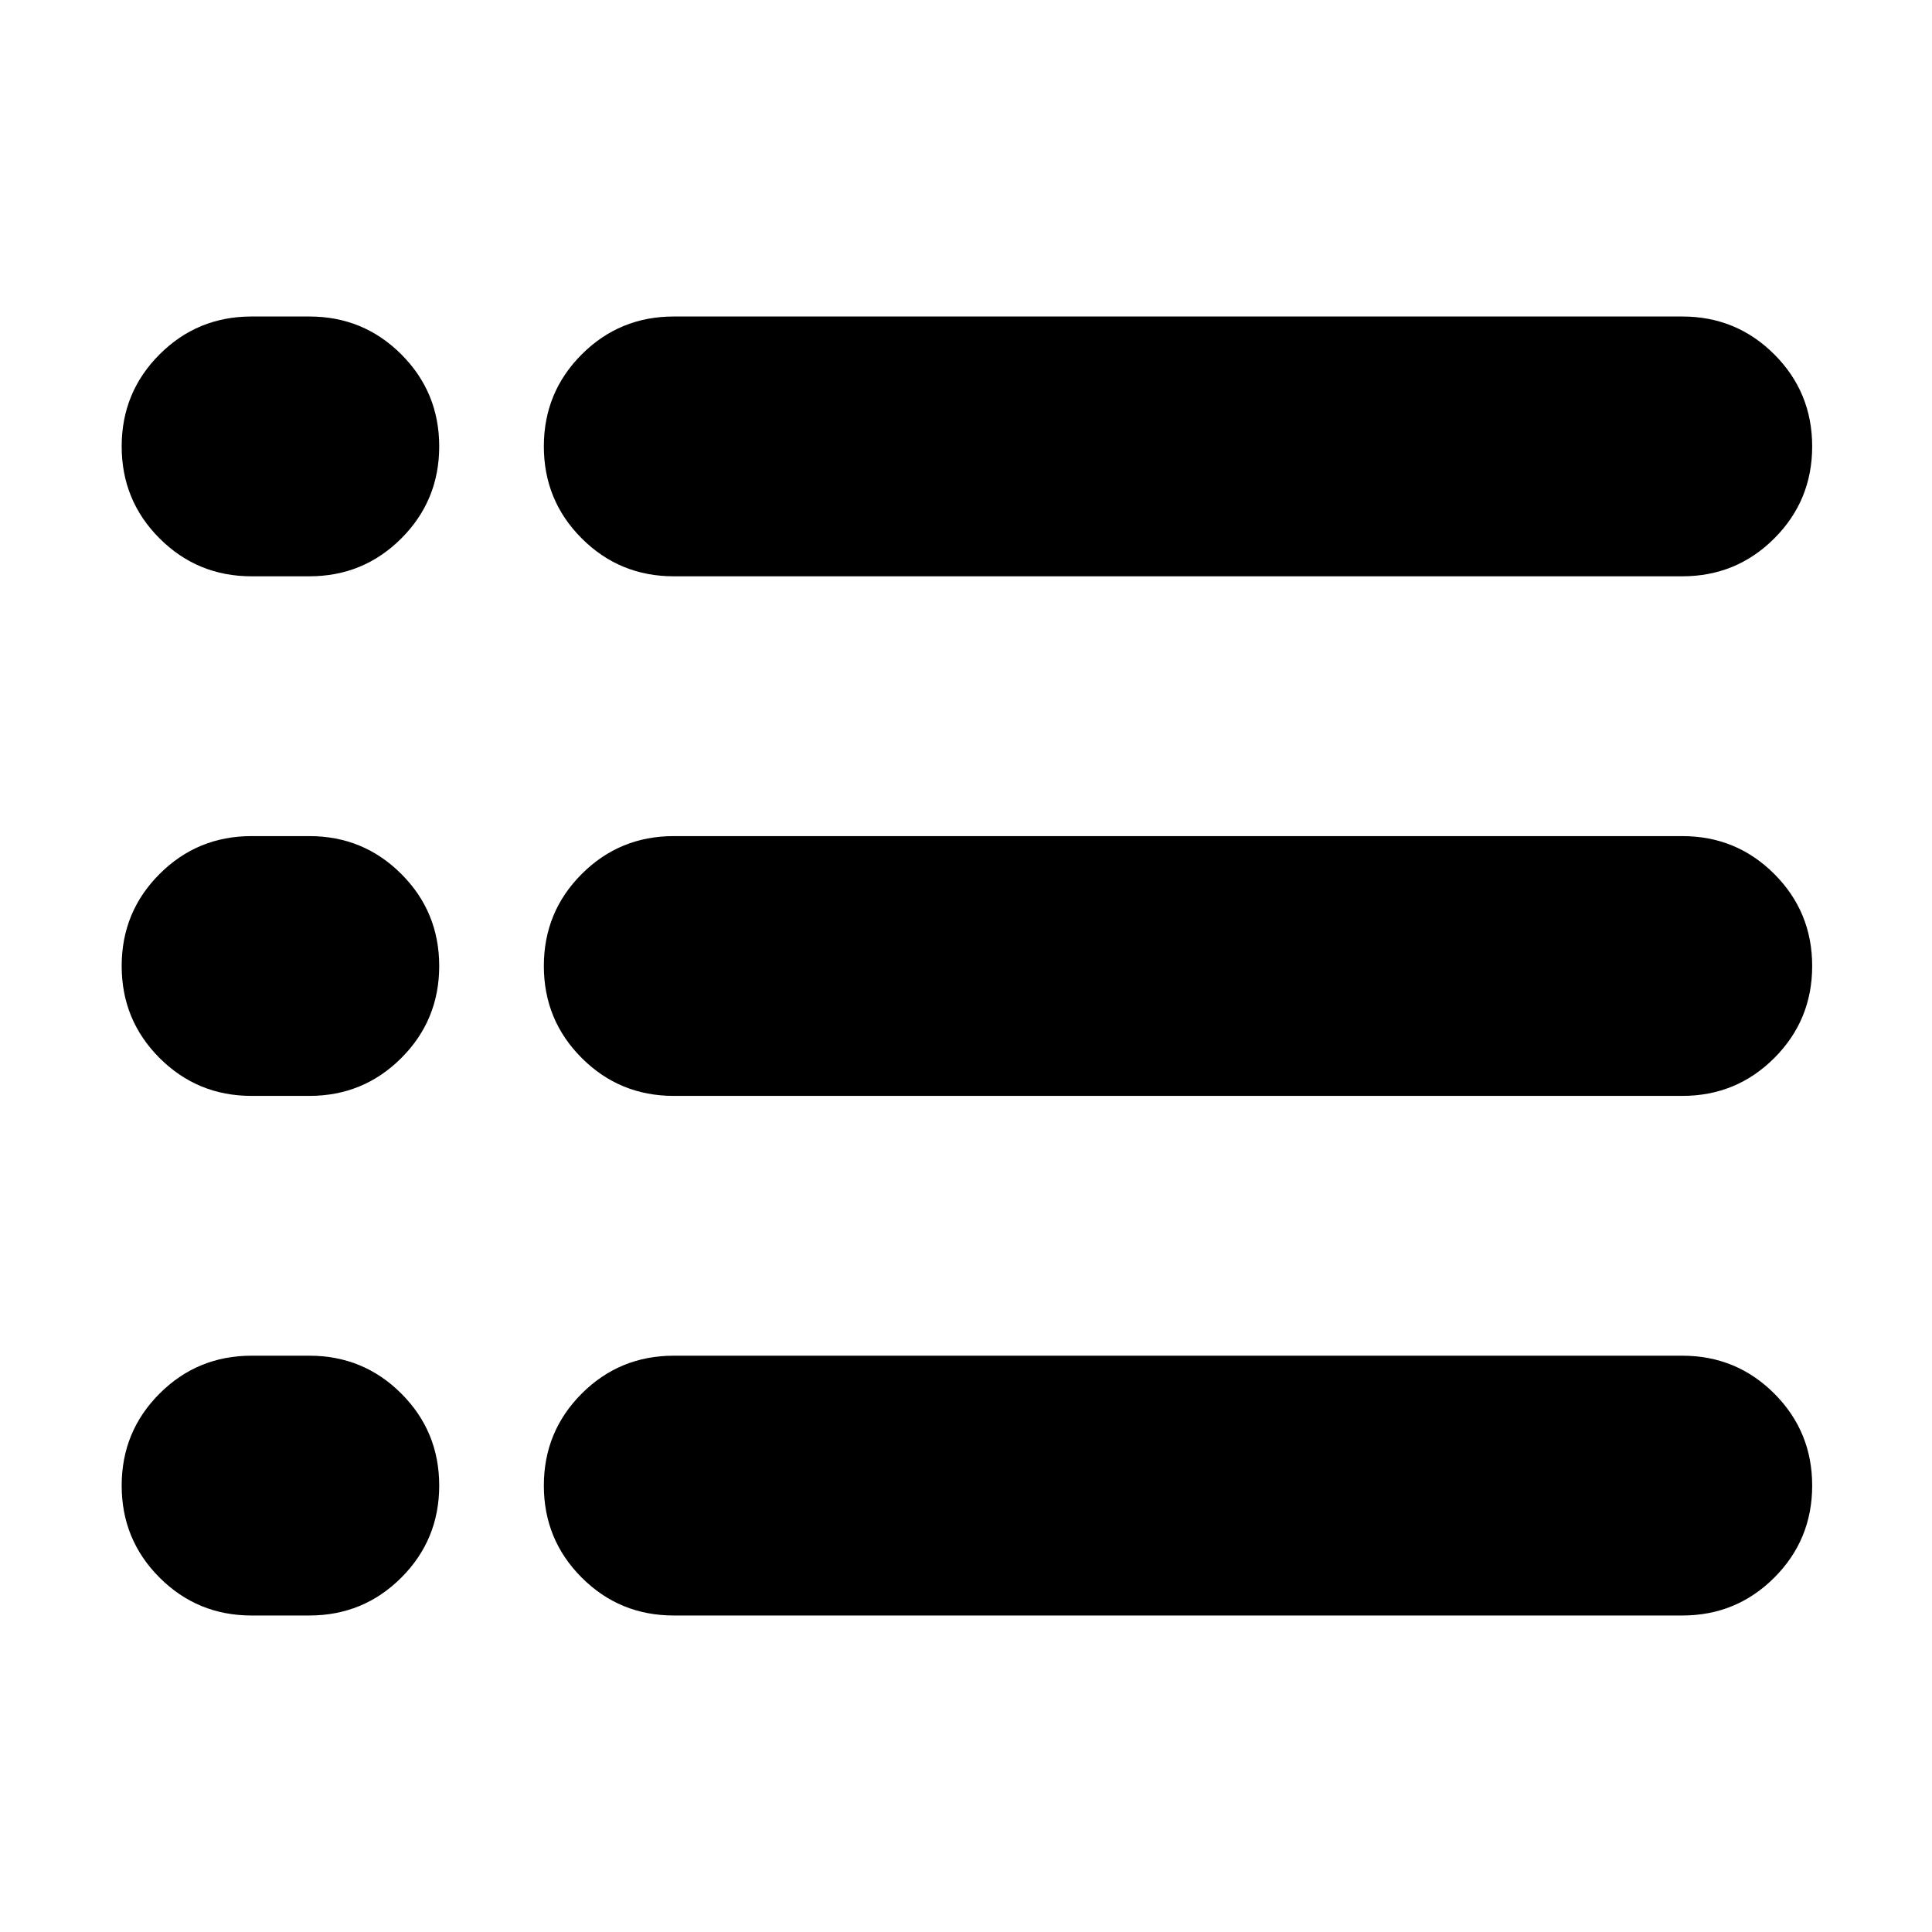
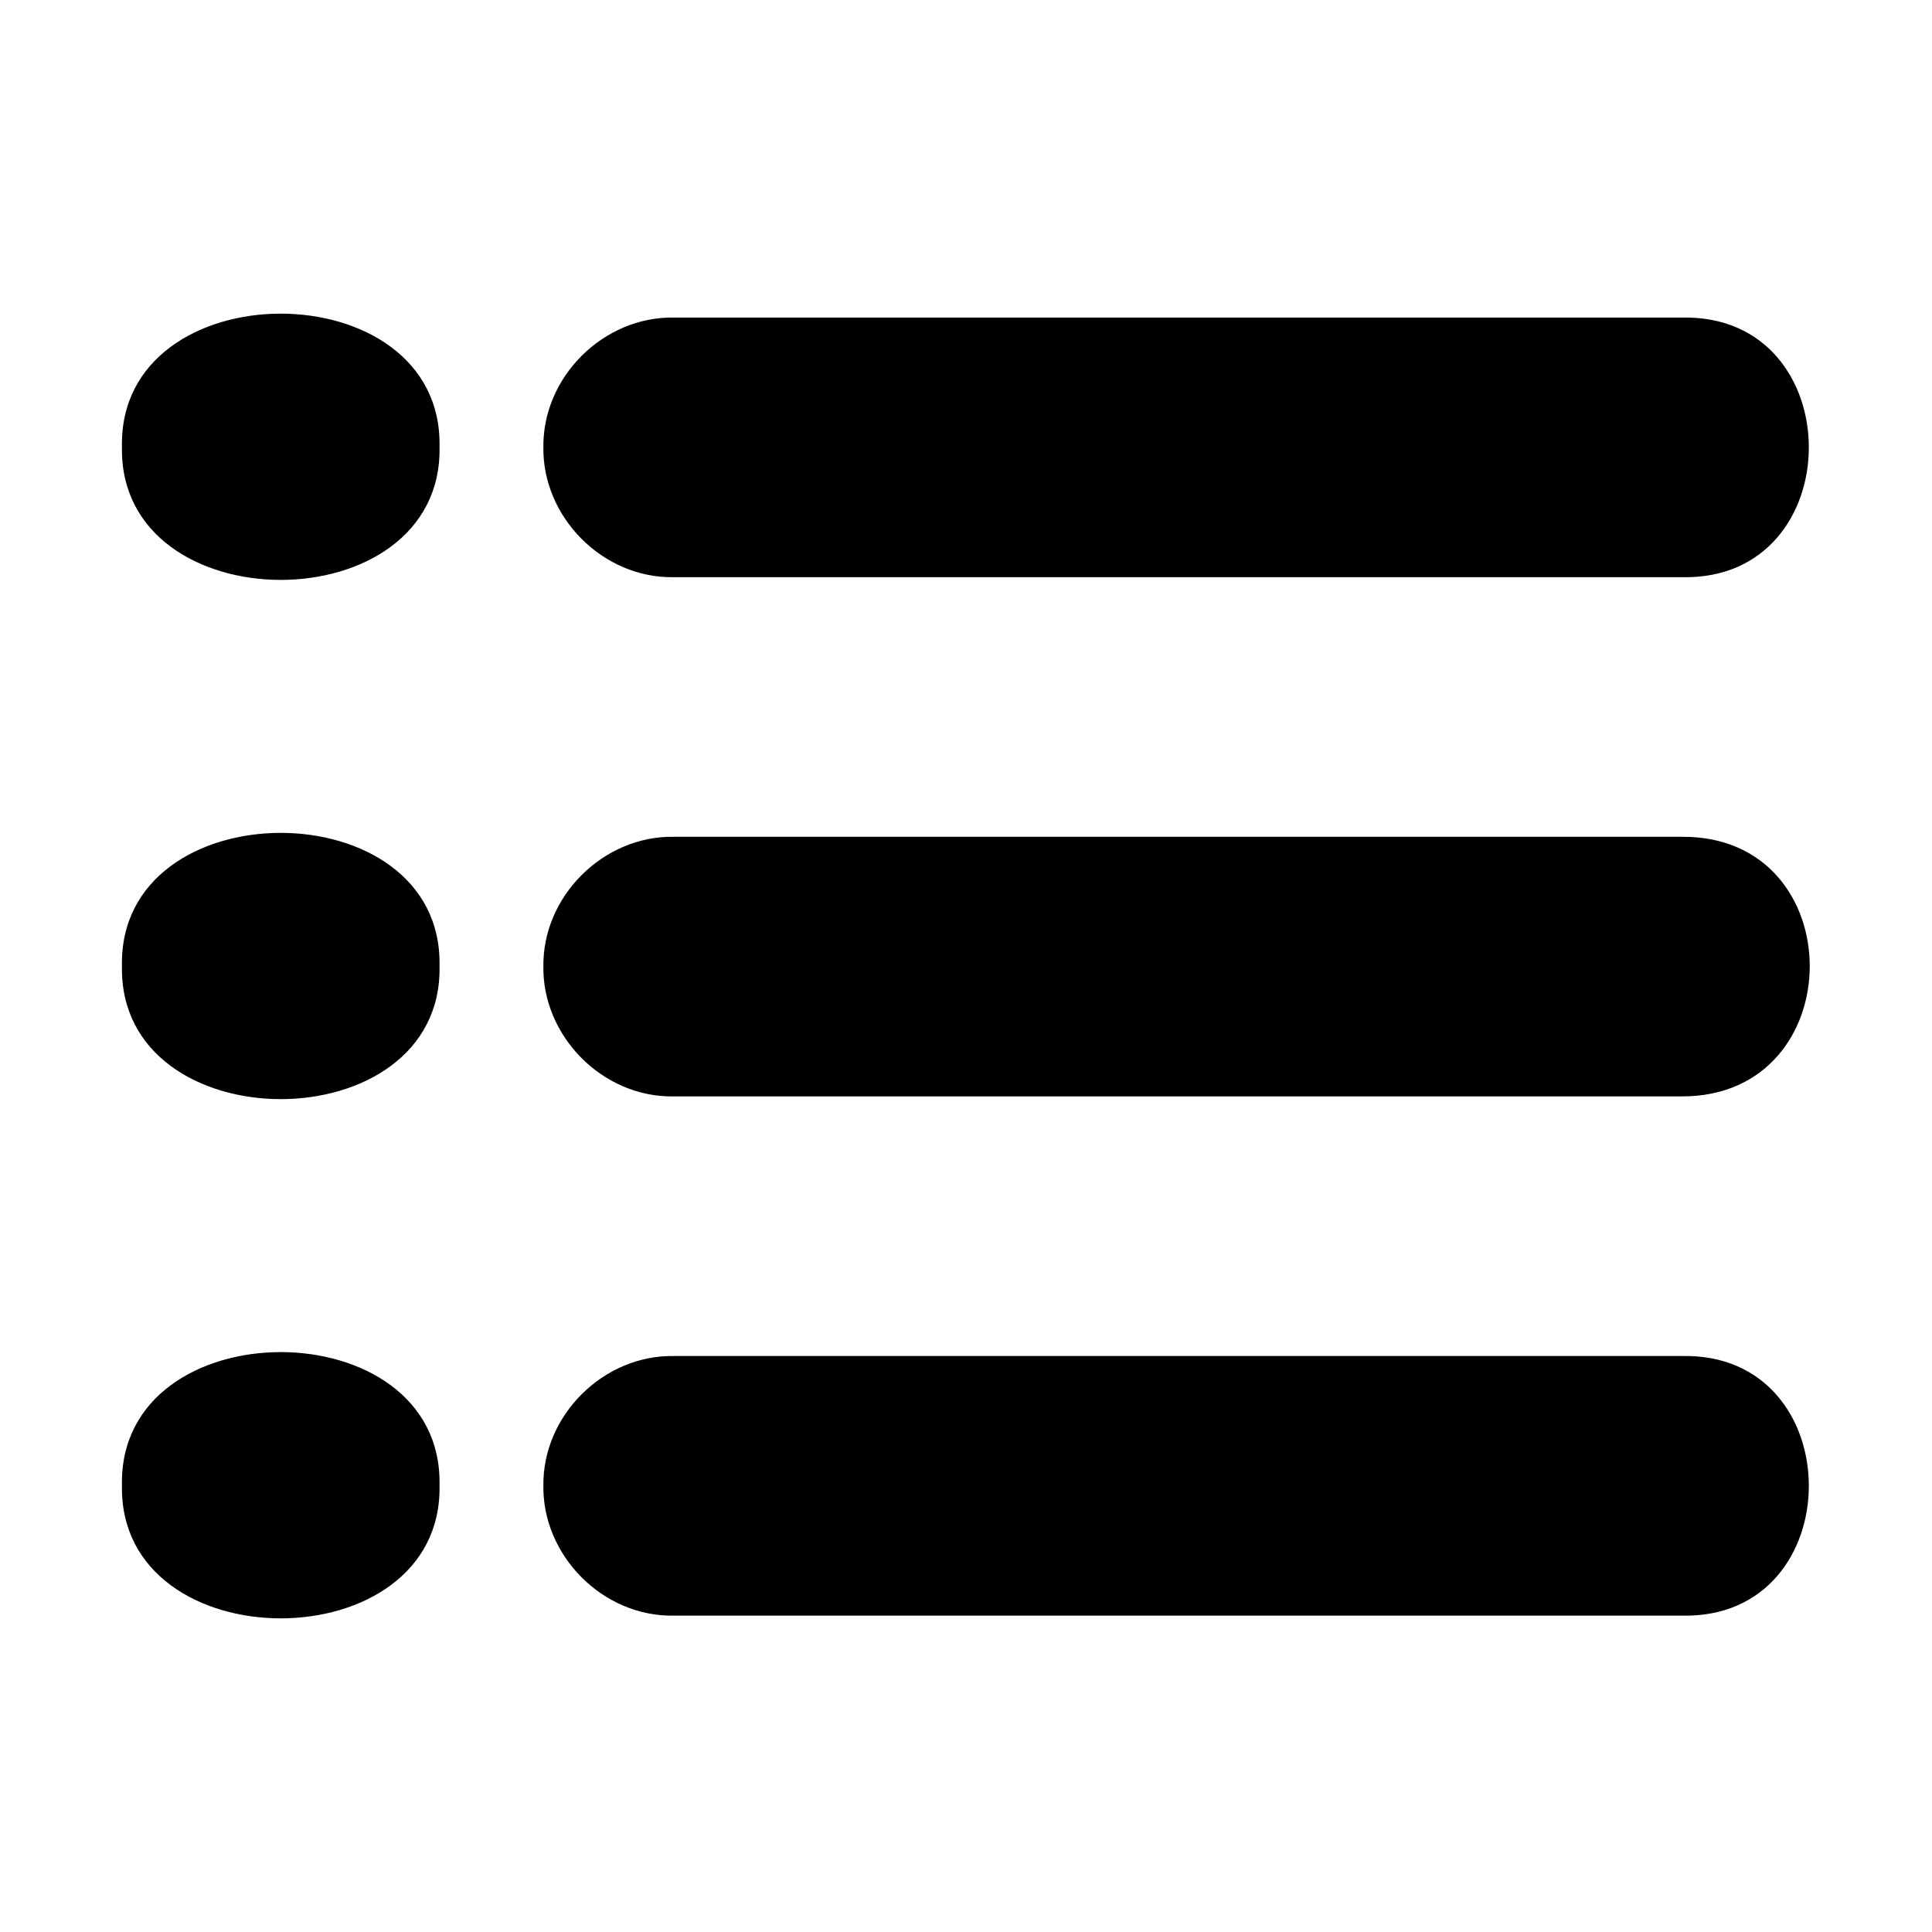
- <svg xmlns="http://www.w3.org/2000/svg" width="100%" height="100%" viewBox="0 0 16 16" version="1.1" xml:space="preserve" style="fill-rule:evenodd;clip-rule:evenodd;stroke-linejoin:round;stroke-miterlimit:2;">
-   <g transform="matrix(1,0,0,1,-80,-134)">
-     <g transform="matrix(0.25,0,0,0.25,80,134)">
-       <rect id="th-list" x="0" y="0" width="64" height="64" style="fill:none;" />
-       <clipPath id="_clip1">
-         <rect id="th-list1" x="0" y="0" width="64" height="64" />
-       </clipPath>
-       <g clip-path="url(#_clip1)">
-         <g id="th-list2">
-           <g transform="matrix(5.33333,0,0,5.33333,-563.593,-880)">
-             <rect x="105.674" y="165" width="12" height="12" style="fill:none;" />
-           </g>
-           <g transform="matrix(59.7652,0,0,59.7652,4.03068,52.9178)">
-             <path d="M0,-0.062C0,-0.042 0.007,-0.025 0.021,-0.011C0.035,0.003 0.052,0.01 0.072,0.01L0.104,0.01C0.124,0.01 0.141,0.003 0.155,-0.011C0.169,-0.025 0.176,-0.042 0.176,-0.062C0.176,-0.082 0.169,-0.099 0.155,-0.113C0.141,-0.127 0.124,-0.134 0.104,-0.134L0.072,-0.134C0.052,-0.134 0.035,-0.127 0.021,-0.113C0.007,-0.099 0,-0.082 0,-0.062ZM0,-0.35C0,-0.33 0.007,-0.313 0.021,-0.299C0.035,-0.285 0.052,-0.278 0.072,-0.278L0.104,-0.278C0.124,-0.278 0.141,-0.285 0.155,-0.299C0.169,-0.313 0.176,-0.33 0.176,-0.35C0.176,-0.37 0.169,-0.387 0.155,-0.401C0.141,-0.415 0.124,-0.422 0.104,-0.422L0.072,-0.422C0.052,-0.422 0.035,-0.415 0.021,-0.401C0.007,-0.387 0,-0.37 0,-0.35ZM0,-0.638C0,-0.618 0.007,-0.601 0.021,-0.587C0.035,-0.573 0.052,-0.566 0.072,-0.566L0.104,-0.566C0.124,-0.566 0.141,-0.573 0.155,-0.587C0.169,-0.601 0.176,-0.618 0.176,-0.638C0.176,-0.658 0.169,-0.675 0.155,-0.689C0.141,-0.703 0.124,-0.71 0.104,-0.71L0.072,-0.71C0.052,-0.71 0.035,-0.703 0.021,-0.689C0.007,-0.675 0,-0.658 0,-0.638ZM0.234,-0.062C0.234,-0.042 0.241,-0.025 0.255,-0.011C0.269,0.003 0.286,0.01 0.306,0.01L0.865,0.01C0.885,0.01 0.902,0.003 0.916,-0.011C0.93,-0.025 0.937,-0.042 0.937,-0.062C0.937,-0.082 0.93,-0.099 0.916,-0.113C0.902,-0.127 0.885,-0.134 0.865,-0.134L0.306,-0.134C0.286,-0.134 0.269,-0.127 0.255,-0.113C0.241,-0.099 0.234,-0.082 0.234,-0.062ZM0.234,-0.35C0.234,-0.33 0.241,-0.313 0.255,-0.299C0.269,-0.285 0.286,-0.278 0.306,-0.278L0.865,-0.278C0.885,-0.278 0.902,-0.285 0.916,-0.299C0.93,-0.313 0.937,-0.33 0.937,-0.35C0.937,-0.37 0.93,-0.387 0.916,-0.401C0.902,-0.415 0.885,-0.422 0.865,-0.422L0.306,-0.422C0.286,-0.422 0.269,-0.415 0.255,-0.401C0.241,-0.387 0.234,-0.37 0.234,-0.35ZM0.234,-0.638C0.234,-0.618 0.241,-0.601 0.255,-0.587C0.269,-0.573 0.286,-0.566 0.306,-0.566L0.865,-0.566C0.885,-0.566 0.902,-0.573 0.916,-0.587C0.93,-0.601 0.937,-0.618 0.937,-0.638C0.937,-0.658 0.93,-0.675 0.916,-0.689C0.902,-0.703 0.885,-0.71 0.865,-0.71L0.306,-0.71C0.286,-0.71 0.269,-0.703 0.255,-0.689C0.241,-0.675 0.234,-0.658 0.234,-0.638Z" style="fill-rule:nonzero;" />
-           </g>
-         </g>
-       </g>
-     </g>
-   </g>
+ <svg xmlns="http://www.w3.org/2000/svg" id="Layer_1" data-name="Layer 1" viewBox="0 0 16 16">
+   <path d="M1.01,12.3c-.03,1.47,2.66,1.47,2.63,0,.03-1.47-2.66-1.47-2.63,0ZM1.01,8c-.03,1.47,2.66,1.47,2.63,0,.03-1.47-2.66-1.47-2.63,0ZM1.01,3.7c-.03,1.47,2.66,1.47,2.63,0,.03-1.47-2.66-1.47-2.63,0ZM4.5,12.3c-.01.58.49,1.09,1.08,1.08h8.35c1.4.03,1.4-2.18,0-2.15H5.58c-.58-.01-1.09.49-1.08,1.08ZM4.5,8c-.01.58.49,1.09,1.08,1.08h8.35c1.41,0,1.41-2.16,0-2.15H5.58c-.58-.01-1.09.49-1.08,1.08ZM4.5,3.7c-.01.58.49,1.09,1.08,1.08h8.35c1.4.03,1.4-2.18,0-2.15H5.58c-.58-.01-1.09.49-1.08,1.08Z" />
</svg>
